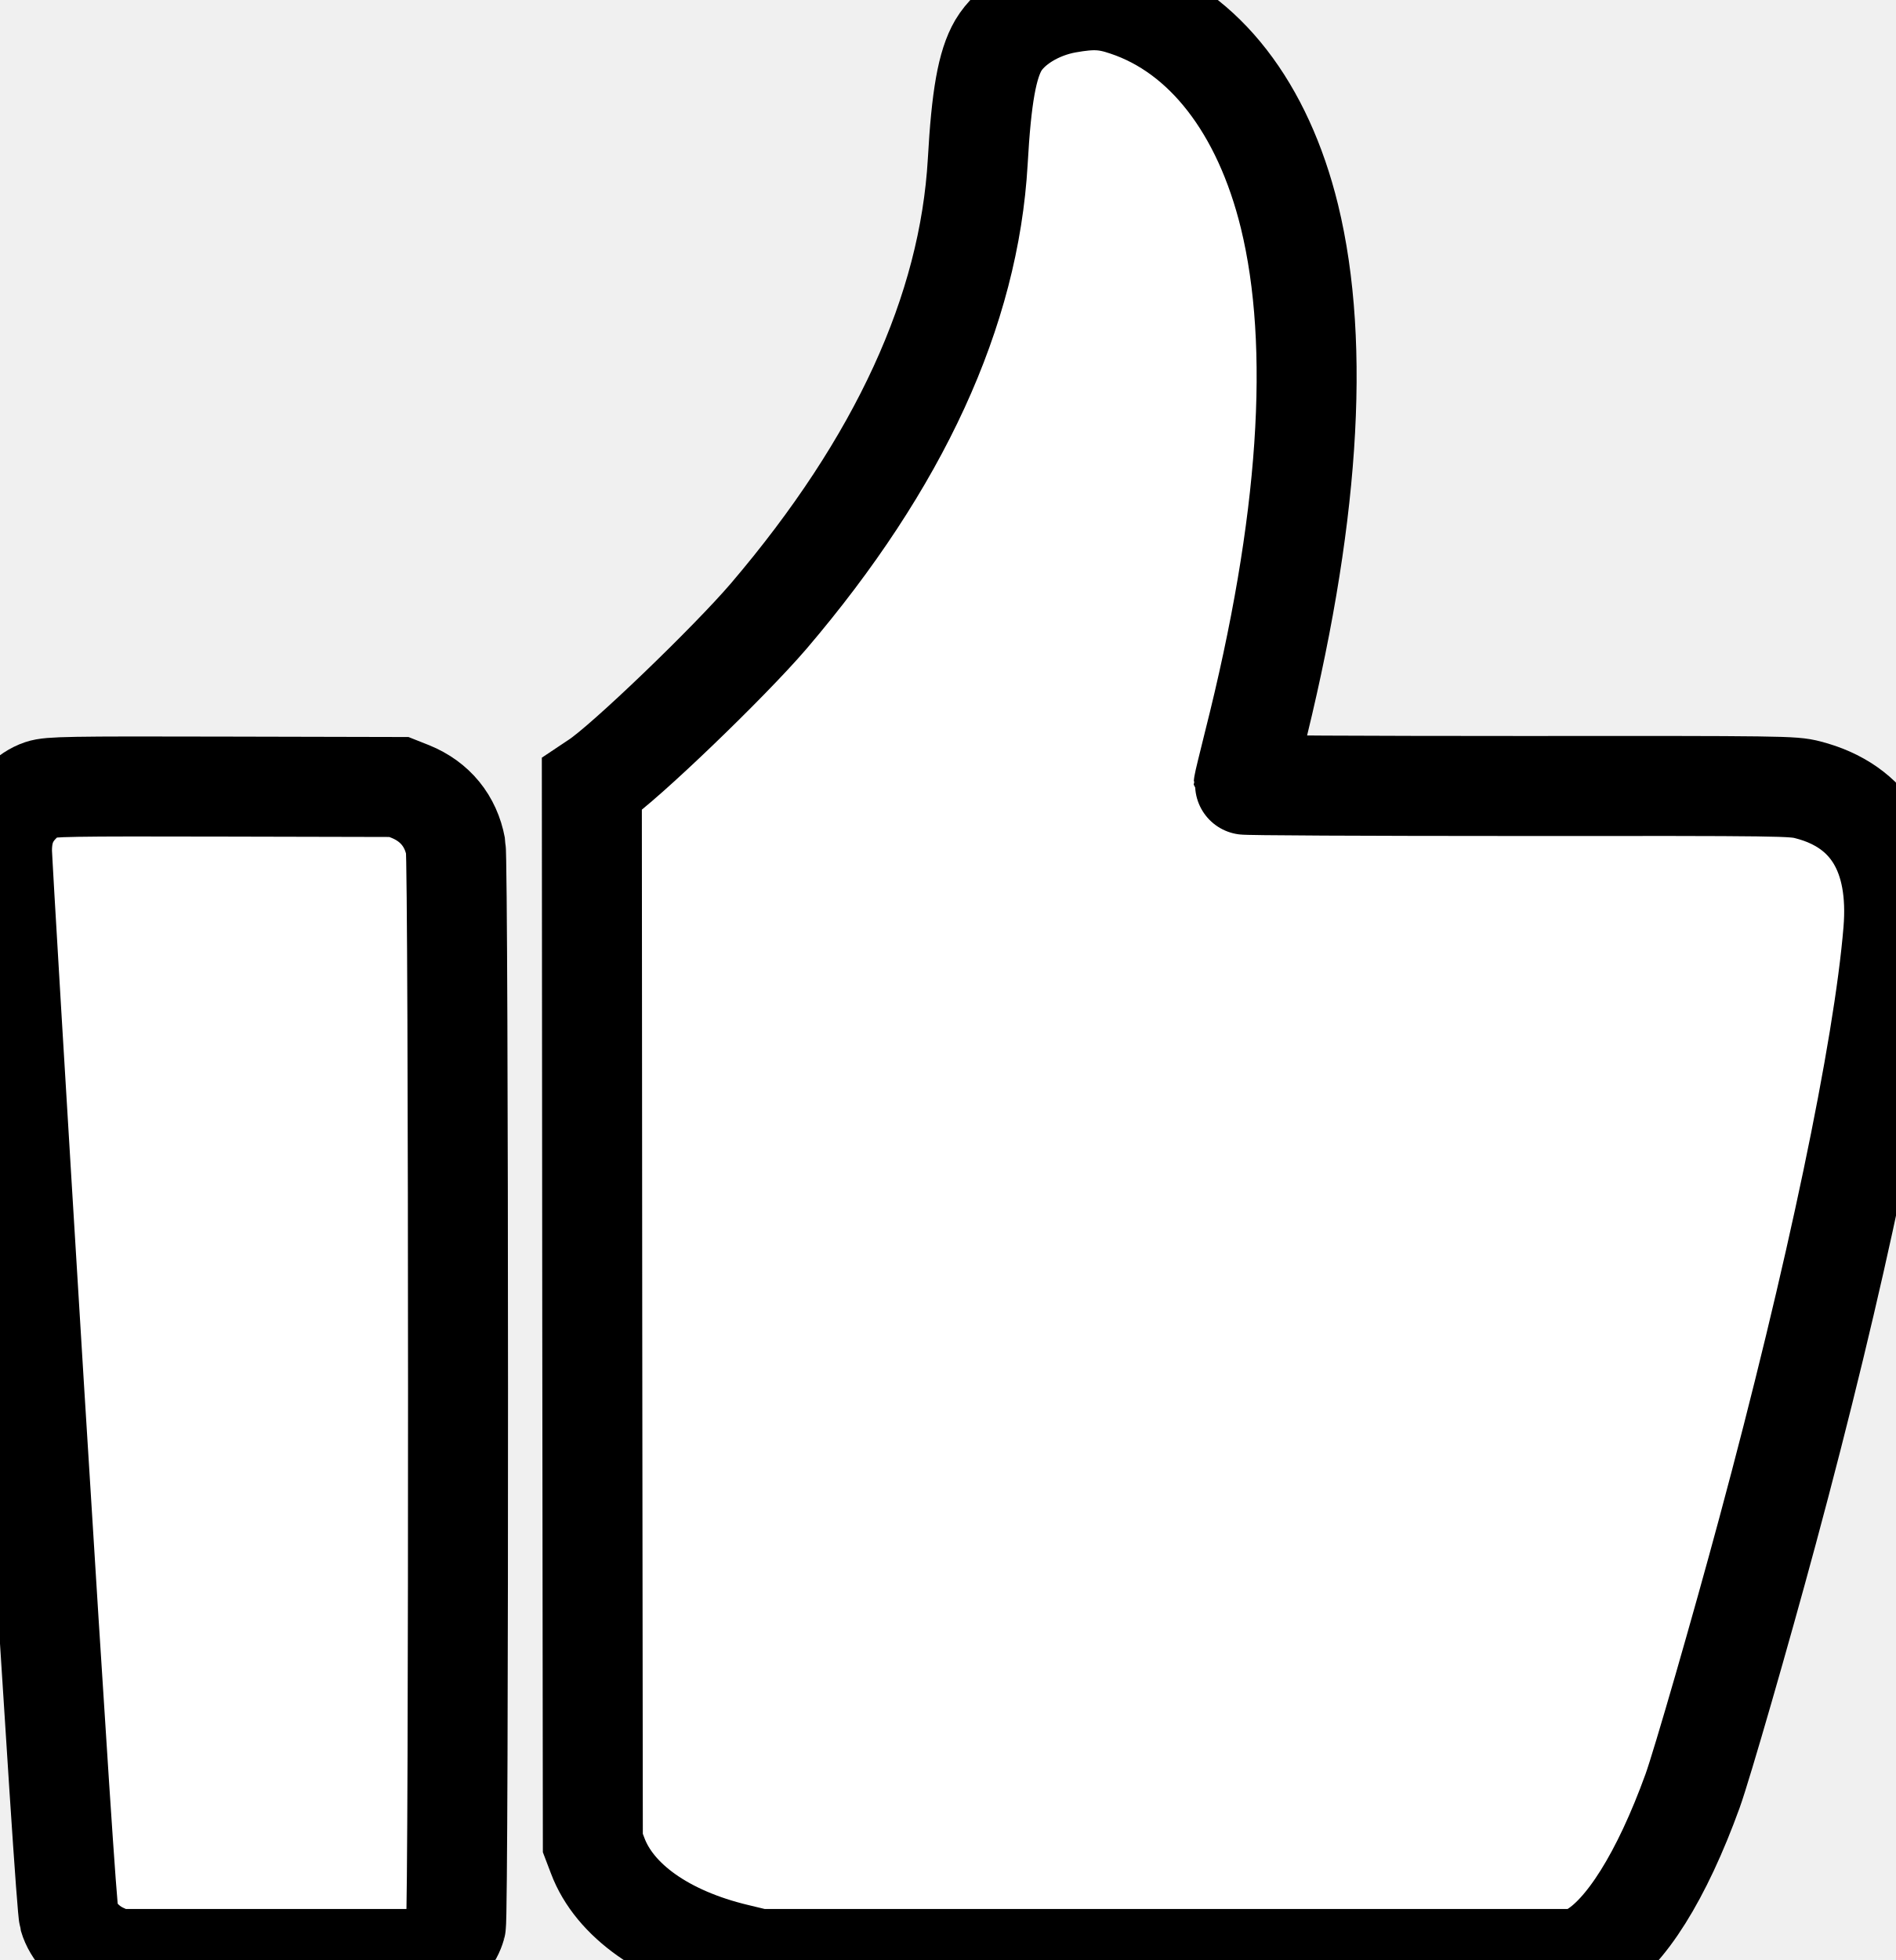
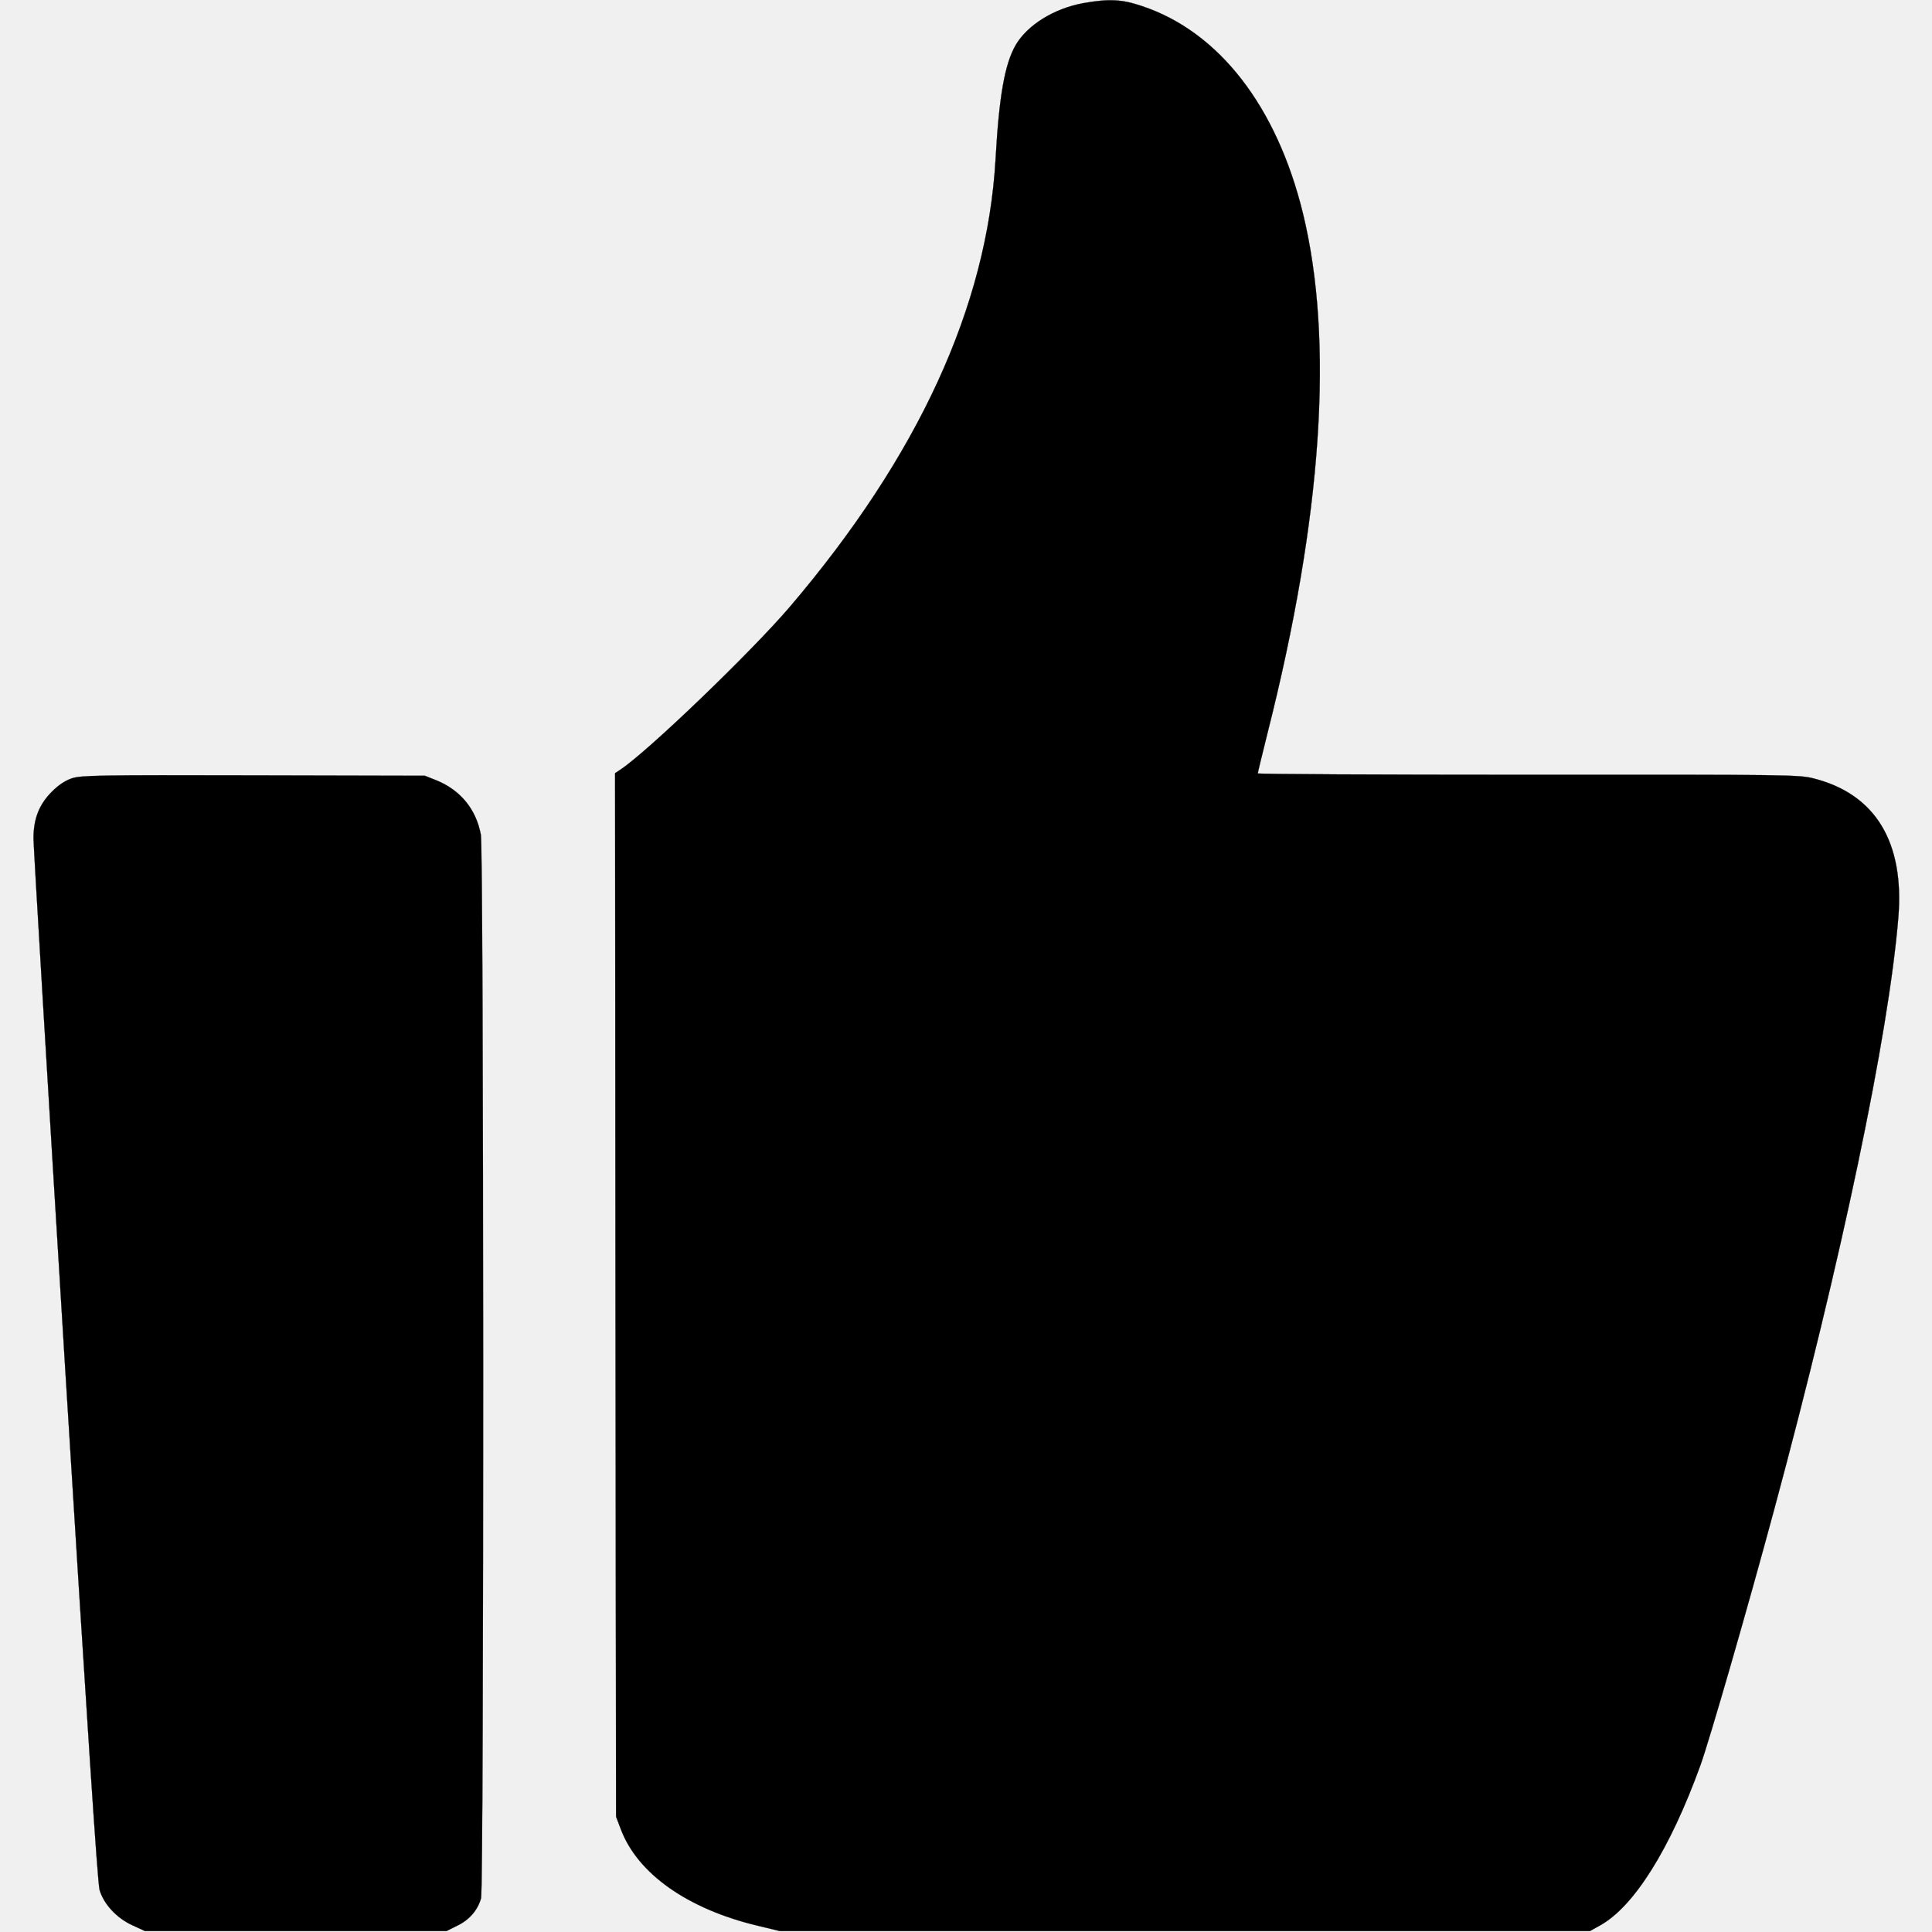
- <svg xmlns="http://www.w3.org/2000/svg" version="1.0" width="948pt" height="980pt" viewBox="0 0 948 980" preserveAspectRatio="xMidYMid meet">
-   <g transform="translate(0,980) scale(0.1,-0.1)" fill="white" stroke="black" stroke-width="500">
+ <svg xmlns="http://www.w3.org/2000/svg" version="1.0" width="700pt" height="700pt" viewBox="0 0 948 980" preserveAspectRatio="xMidYMid meet">
+   <g transform="translate(0,980) scale(0.1,-0.1)" fill="black" stroke="black">
    <path d="M5335 9784 c-148 -27 -282 -110 -342 -211 -56 -96 -85 -258 -103 -581 -43 -746 -392 -1506 -1045 -2272 -197 -230 -724 -737 -861 -826 l-24 -16 2 -2647 3 -2646 24 -63 c84 -225 338 -405 694 -490 l112 -27 2055 0 2055 0 52 29 c171 95 354 386 508 811 46 127 240 799 375 1300 341 1264 580 2405 629 2999 32 383 -115 627 -428 707 -74 19 -114 20 -1448 19 -755 0 -1373 3 -1373 7 0 4 22 95 49 203 278 1098 338 1990 180 2638 -133 543 -426 921 -816 1051 -103 35 -168 38 -298 15z" />
    <path d="M205 5852 c-33 -11 -67 -33 -101 -67 -65 -65 -94 -137 -94 -238 0 -40 72 -1244 160 -2677 113 -1827 165 -2620 175 -2656 21 -72 86 -143 167 -180 l63 -29 765 0 765 0 56 28 c60 29 102 78 119 138 15 50 14 5316 -1 5395 -24 129 -103 226 -226 276 l-58 23 -870 2 c-787 2 -875 0 -920 -15z" />
  </g>
</svg>
